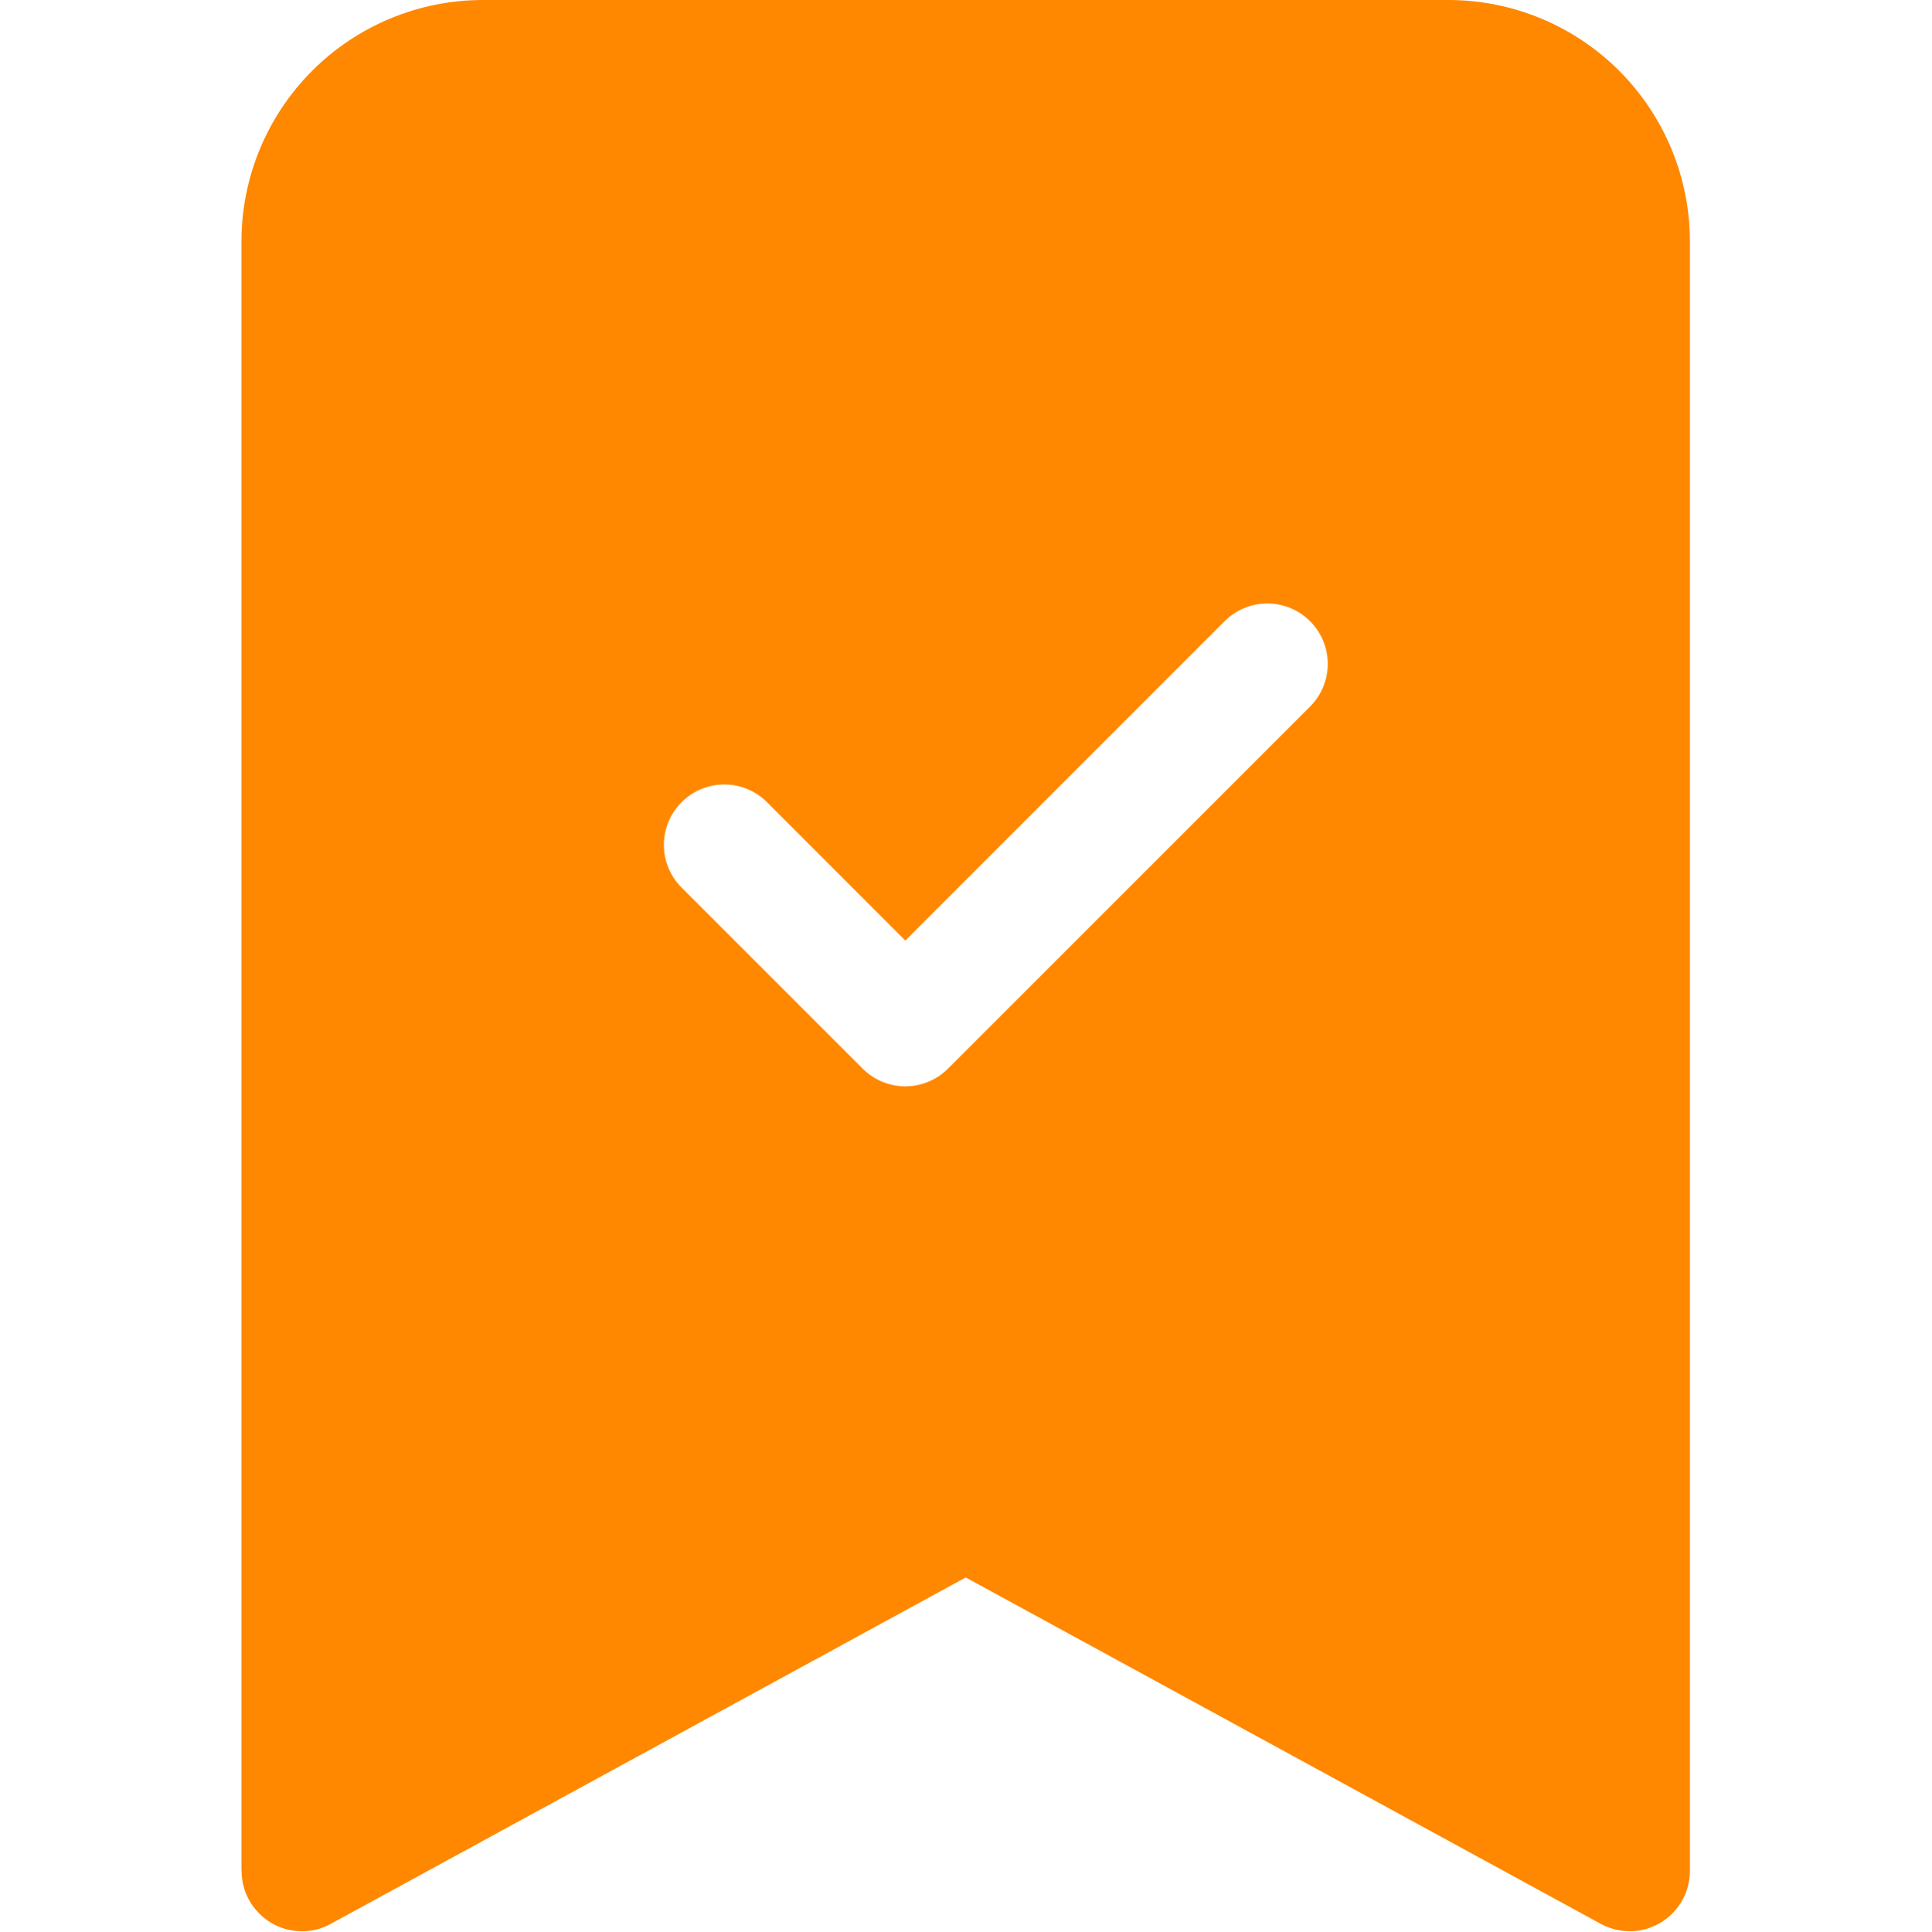
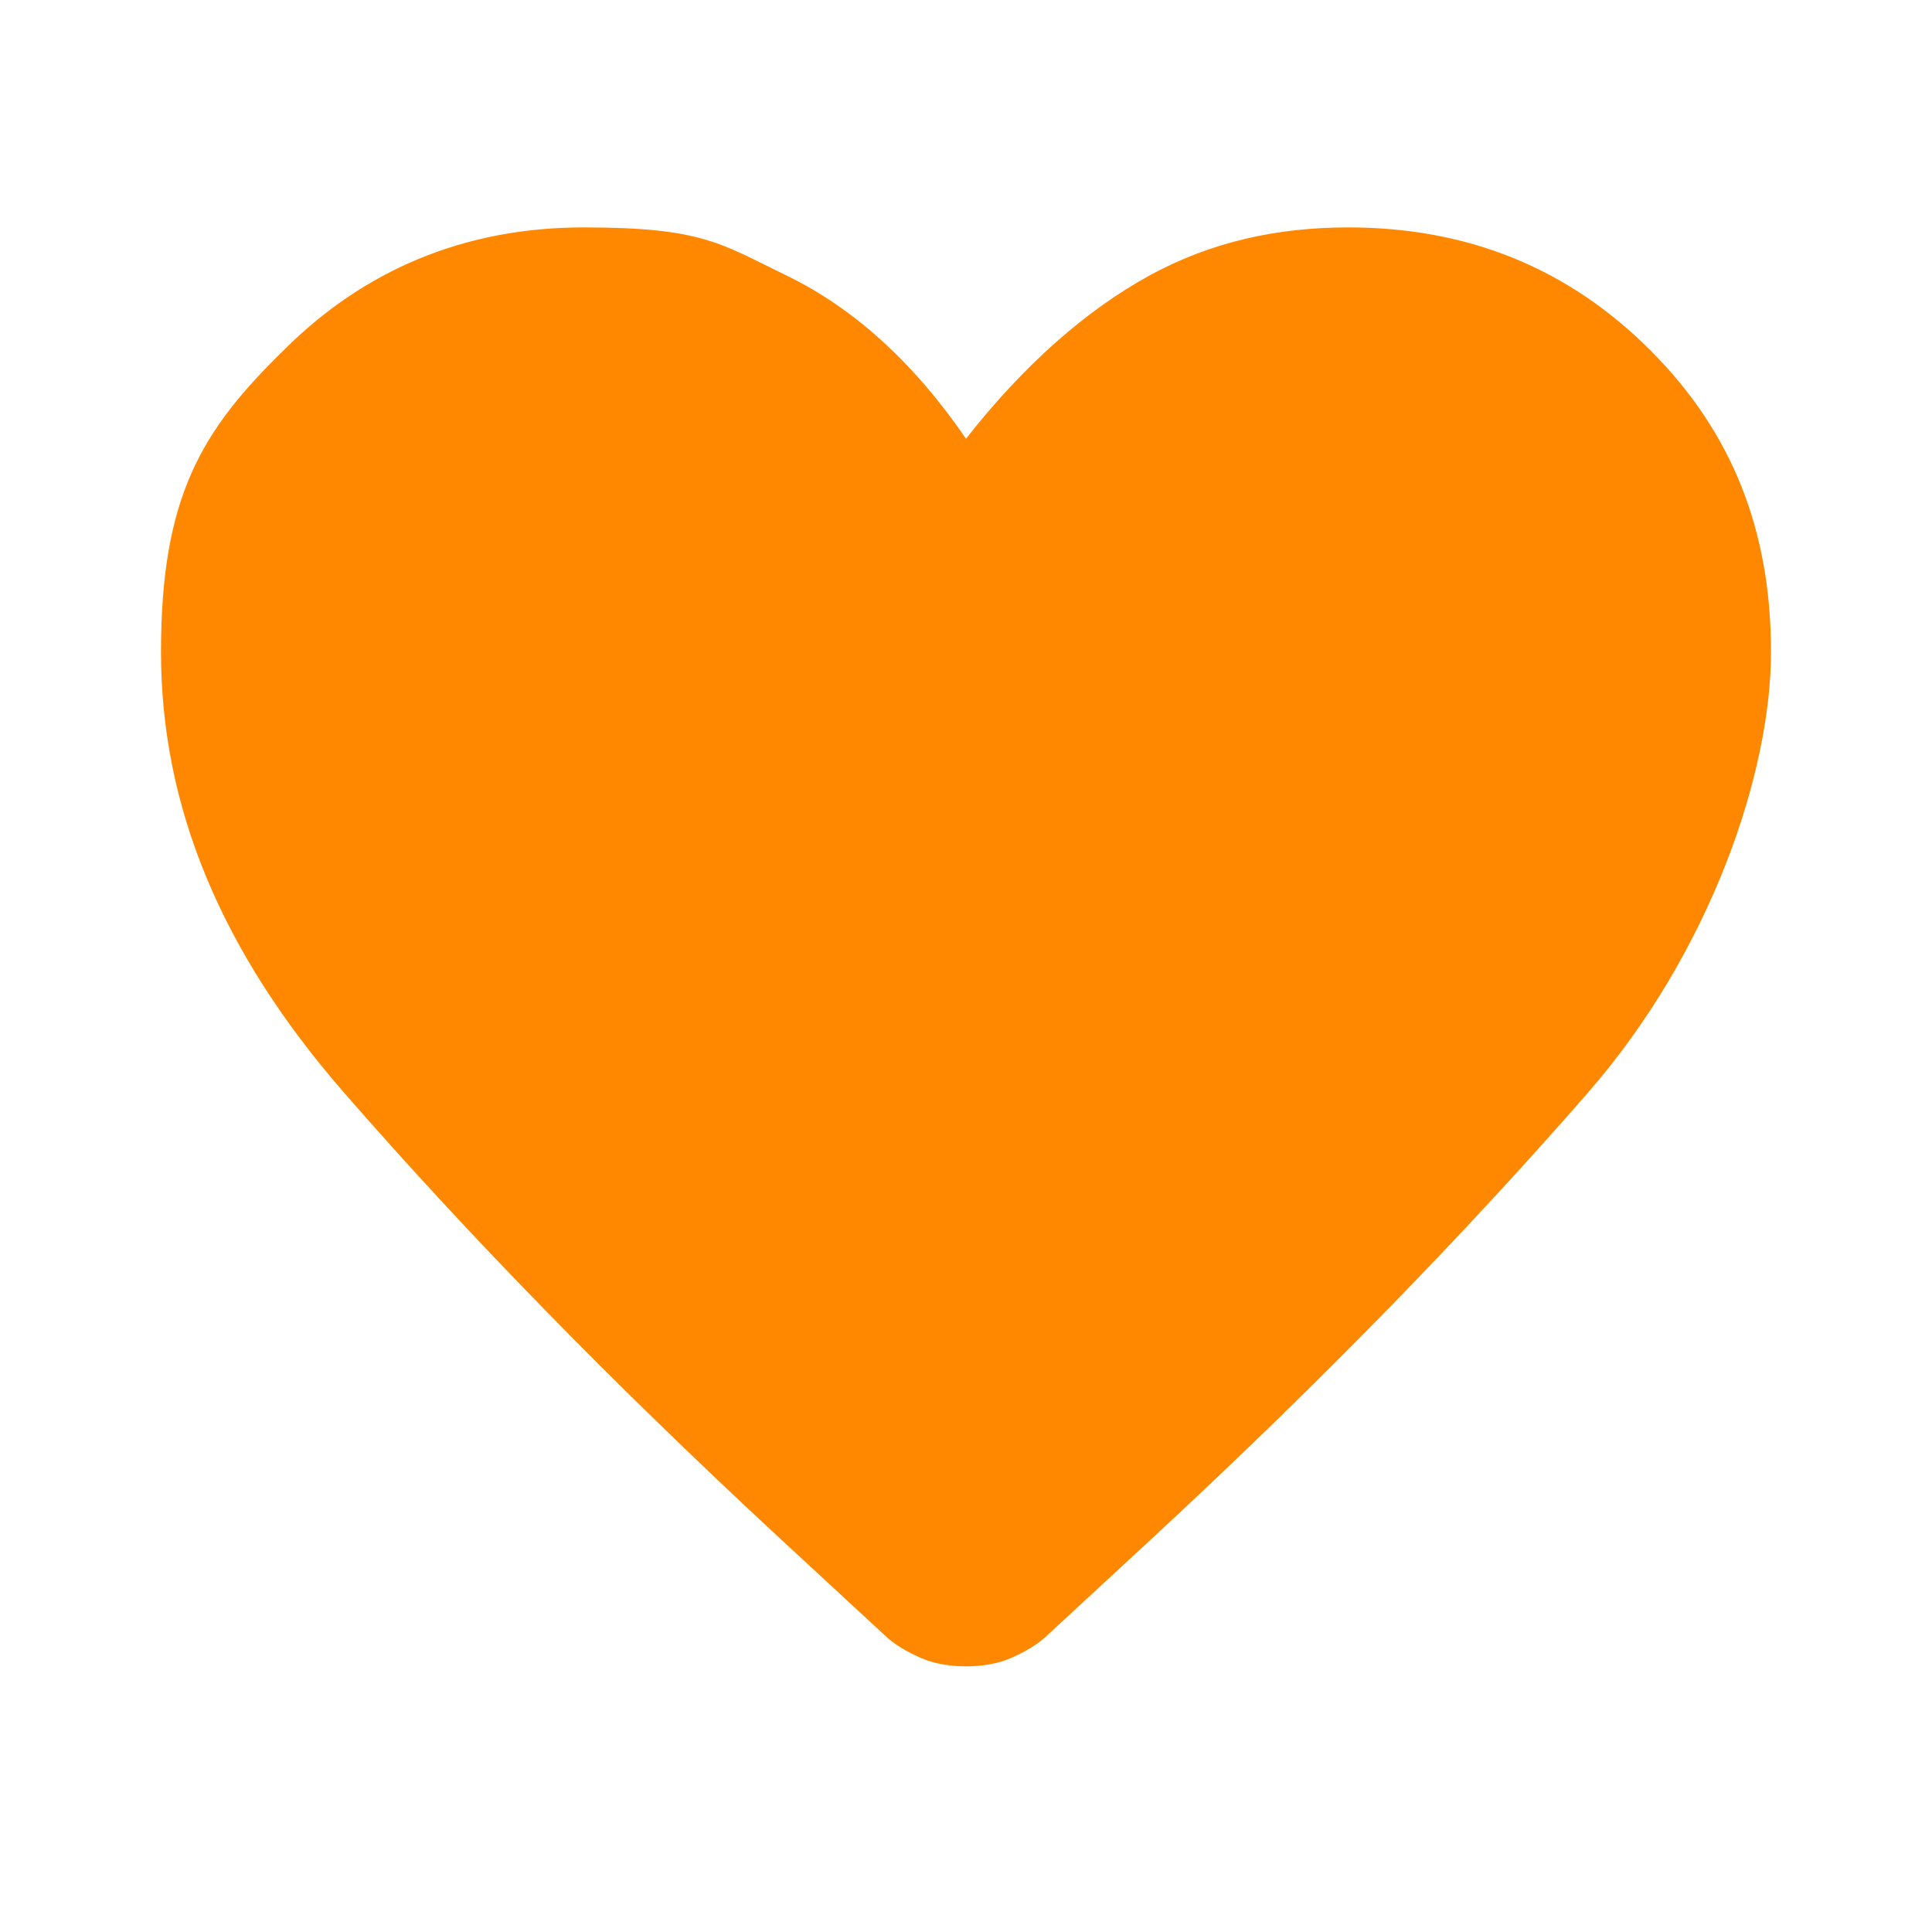
- <svg xmlns="http://www.w3.org/2000/svg" id="Capa_2" viewBox="0 0 151.5 151.5">
+ <svg xmlns="http://www.w3.org/2000/svg" version="1.1" viewBox="0 0 96 96">
  <defs>
    <style>
      .cls-1 {
-         fill: none;
-       }
- 
-       .cls-2 {
        fill: #f80;
-         fill-rule: evenodd;
-       }
- 
-       .cls-3 {
-         clip-path: url(#clippath);
      }
    </style>
-     <clipPath id="clippath">
-       <rect class="cls-1" width="151.5" height="151.5" />
-     </clipPath>
  </defs>
-   <g id="Capa_1-2" data-name="Capa_1">
-     <g class="cls-3">
-       <path class="cls-2" d="M18.94,146.77V18.94c0-5.02,2-9.84,5.55-13.39,3.55-3.55,8.37-5.55,13.39-5.55h75.75c5.02,0,9.84,2,13.39,5.55,3.55,3.55,5.55,8.37,5.55,13.39v127.83c0,.82-.21,1.63-.62,2.34-.41.71-.99,1.31-1.7,1.73-.71.42-1.51.65-2.33.66-.82.01-1.63-.19-2.35-.58l-49.81-27.17-49.81,27.17c-.72.4-1.53.6-2.35.58-.82-.01-1.63-.24-2.33-.66-.71-.42-1.29-1.02-1.7-1.73-.41-.71-.62-1.52-.62-2.34ZM102.77,55.43c.89-.89,1.39-2.09,1.39-3.35s-.5-2.46-1.39-3.35-2.1-1.39-3.35-1.39-2.46.5-3.35,1.39l-25.05,25.06-10.85-10.86c-.44-.44-.96-.79-1.54-1.03-.58-.24-1.19-.36-1.81-.36s-1.24.12-1.81.36c-.58.24-1.1.59-1.54,1.03-.44.44-.79.96-1.03,1.54-.24.58-.36,1.19-.36,1.81s.12,1.24.36,1.81c.24.58.59,1.1,1.03,1.54l14.2,14.2c.44.44.96.79,1.54,1.03.58.24,1.19.36,1.81.36s1.24-.12,1.81-.36c.58-.24,1.1-.59,1.54-1.03l28.41-28.41Z" />
+   <g>
+     <g id="Capa_1">
+       <path class="cls-1" d="M48,82.8c-.7,0-1.5-.1-2.2-.4s-1.4-.7-1.9-1.2l-5.3-4.9c-8.3-7.7-15.4-15-21.5-22-6.1-7-9.1-14.2-9.1-21.9s2-11,6.1-15c4-4,9-6.1,14.9-6.1s6.8.8,10.1,2.4,6.3,4.3,8.9,8.1c2.9-3.7,6-6.4,9.1-8.1s6.4-2.4,9.9-2.4c5.9,0,10.9,2,15,6.1s6,9,6,15-3,14.9-9.1,21.9-13.2,14.3-21.5,22l-5.3,4.9c-.5.5-1.2.9-1.9,1.2s-1.5.4-2.2.4Z" />
    </g>
  </g>
</svg>
